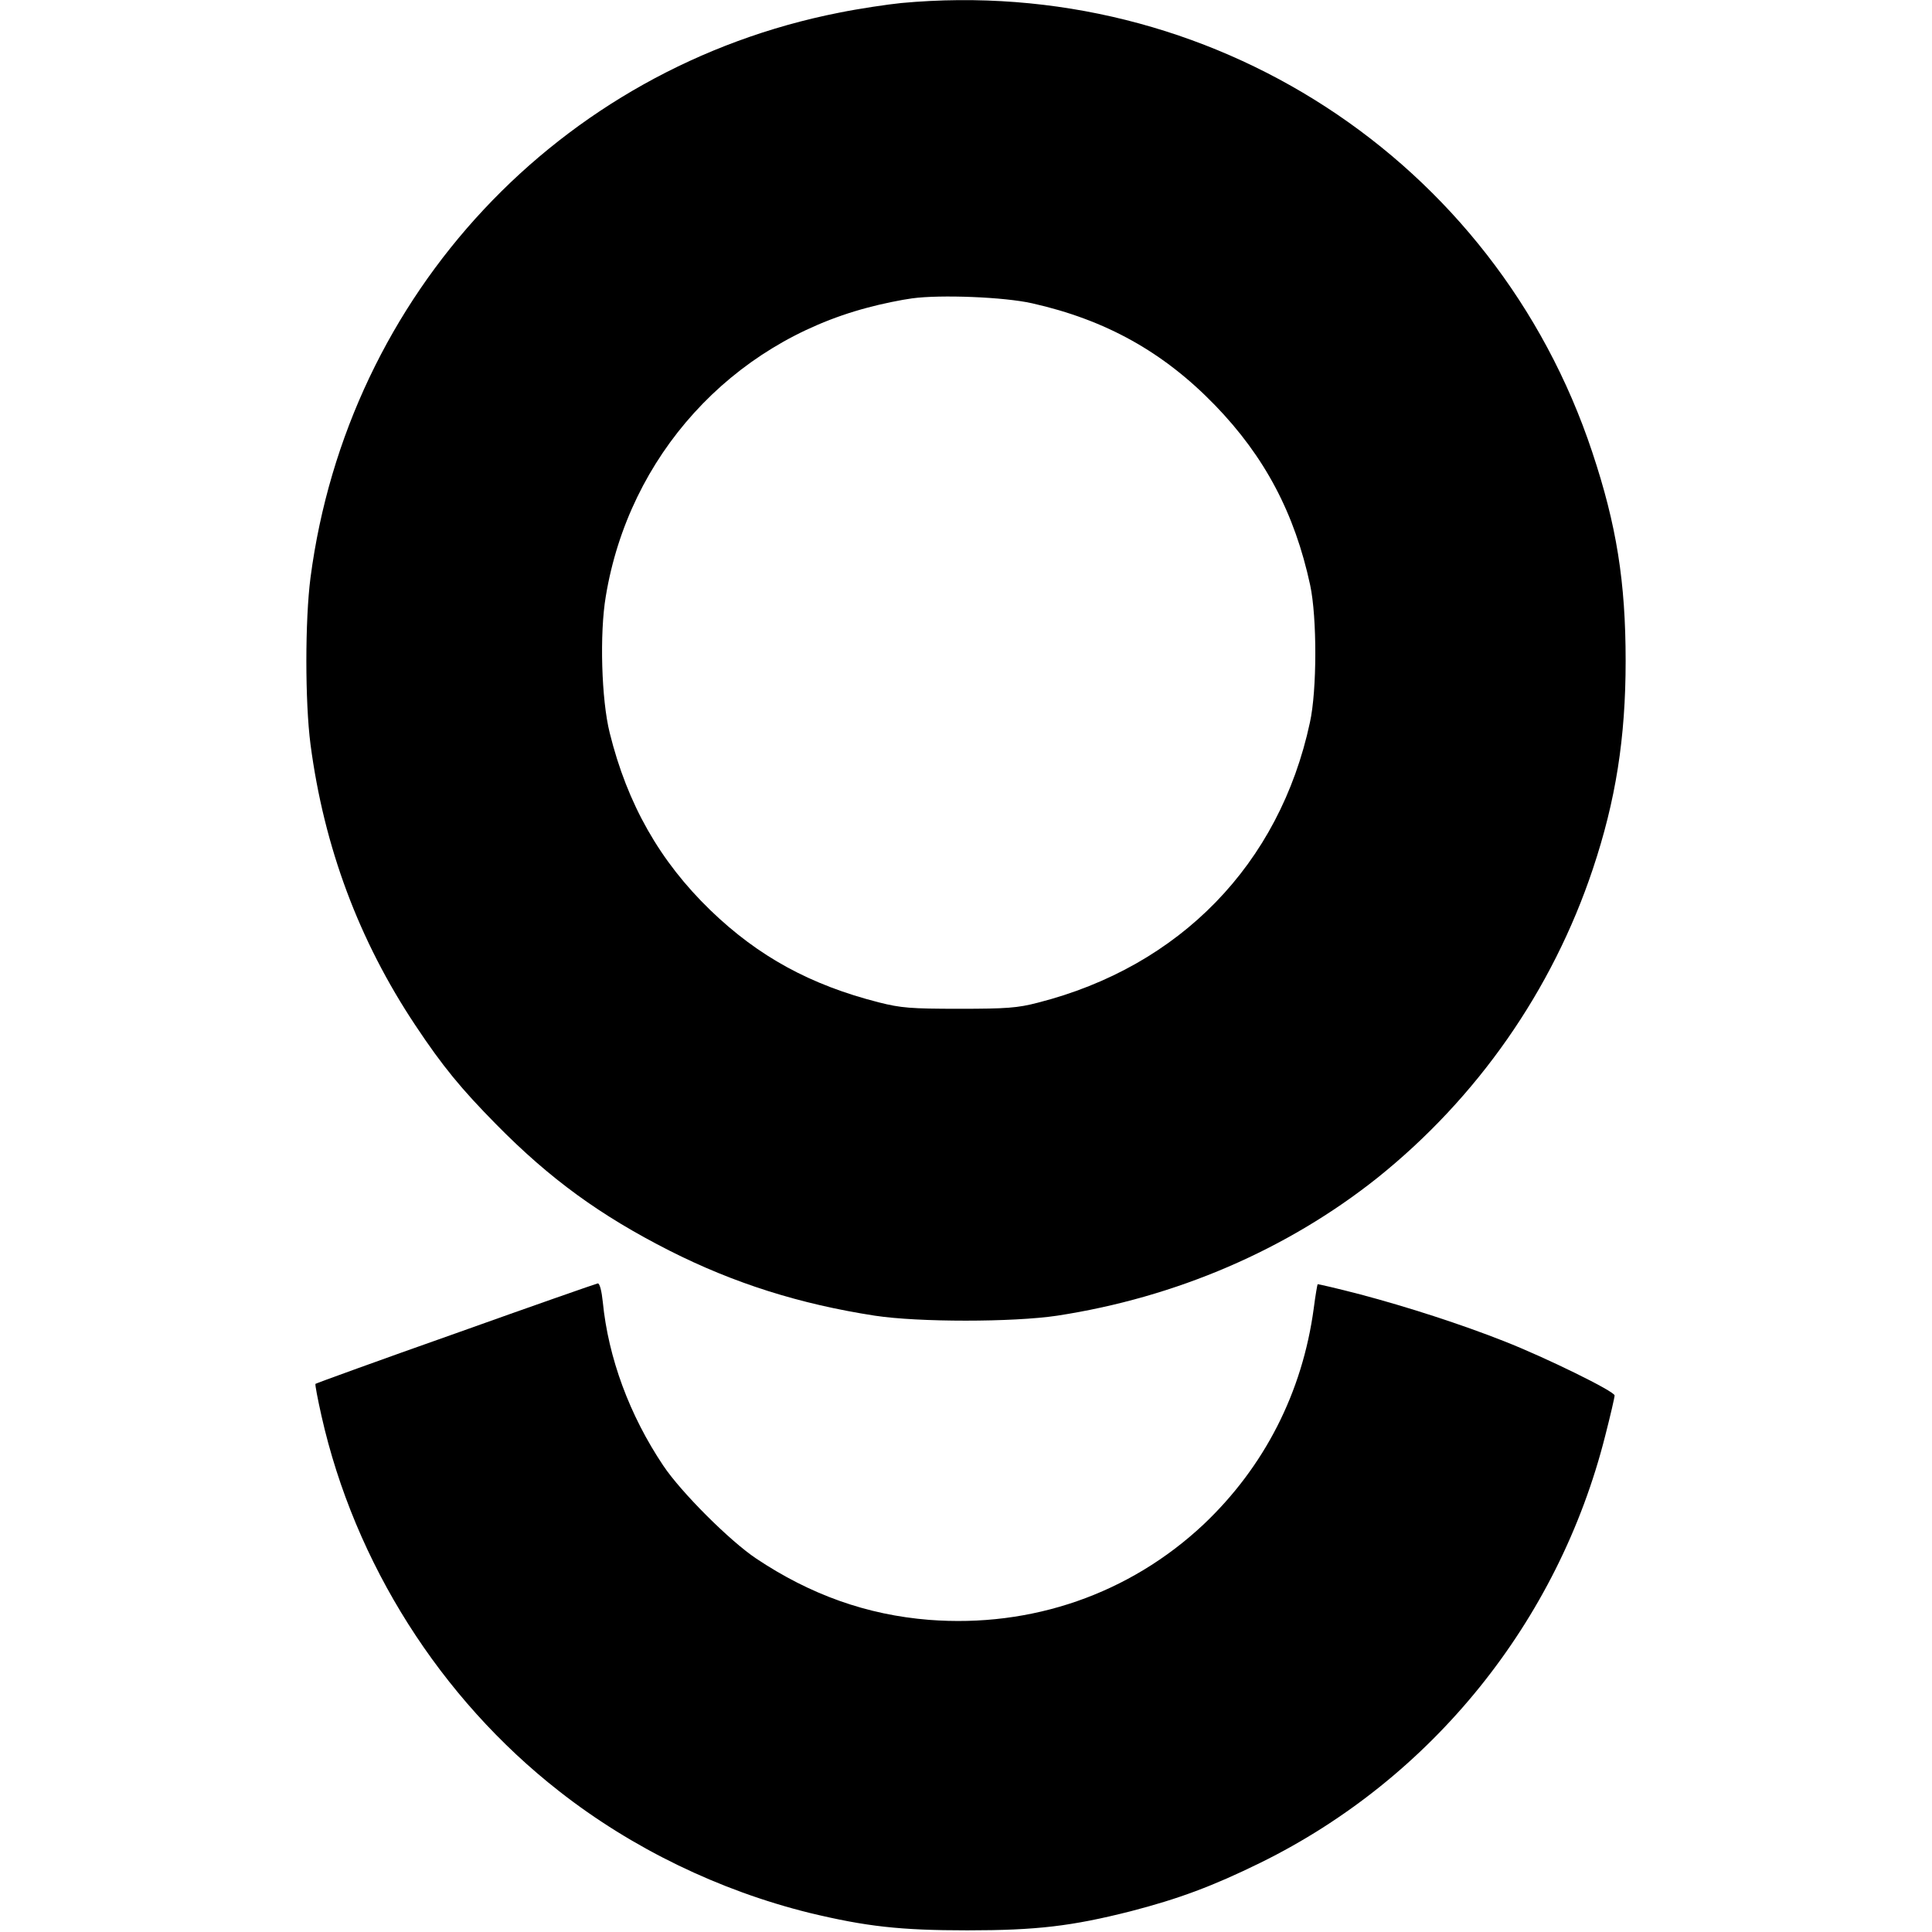
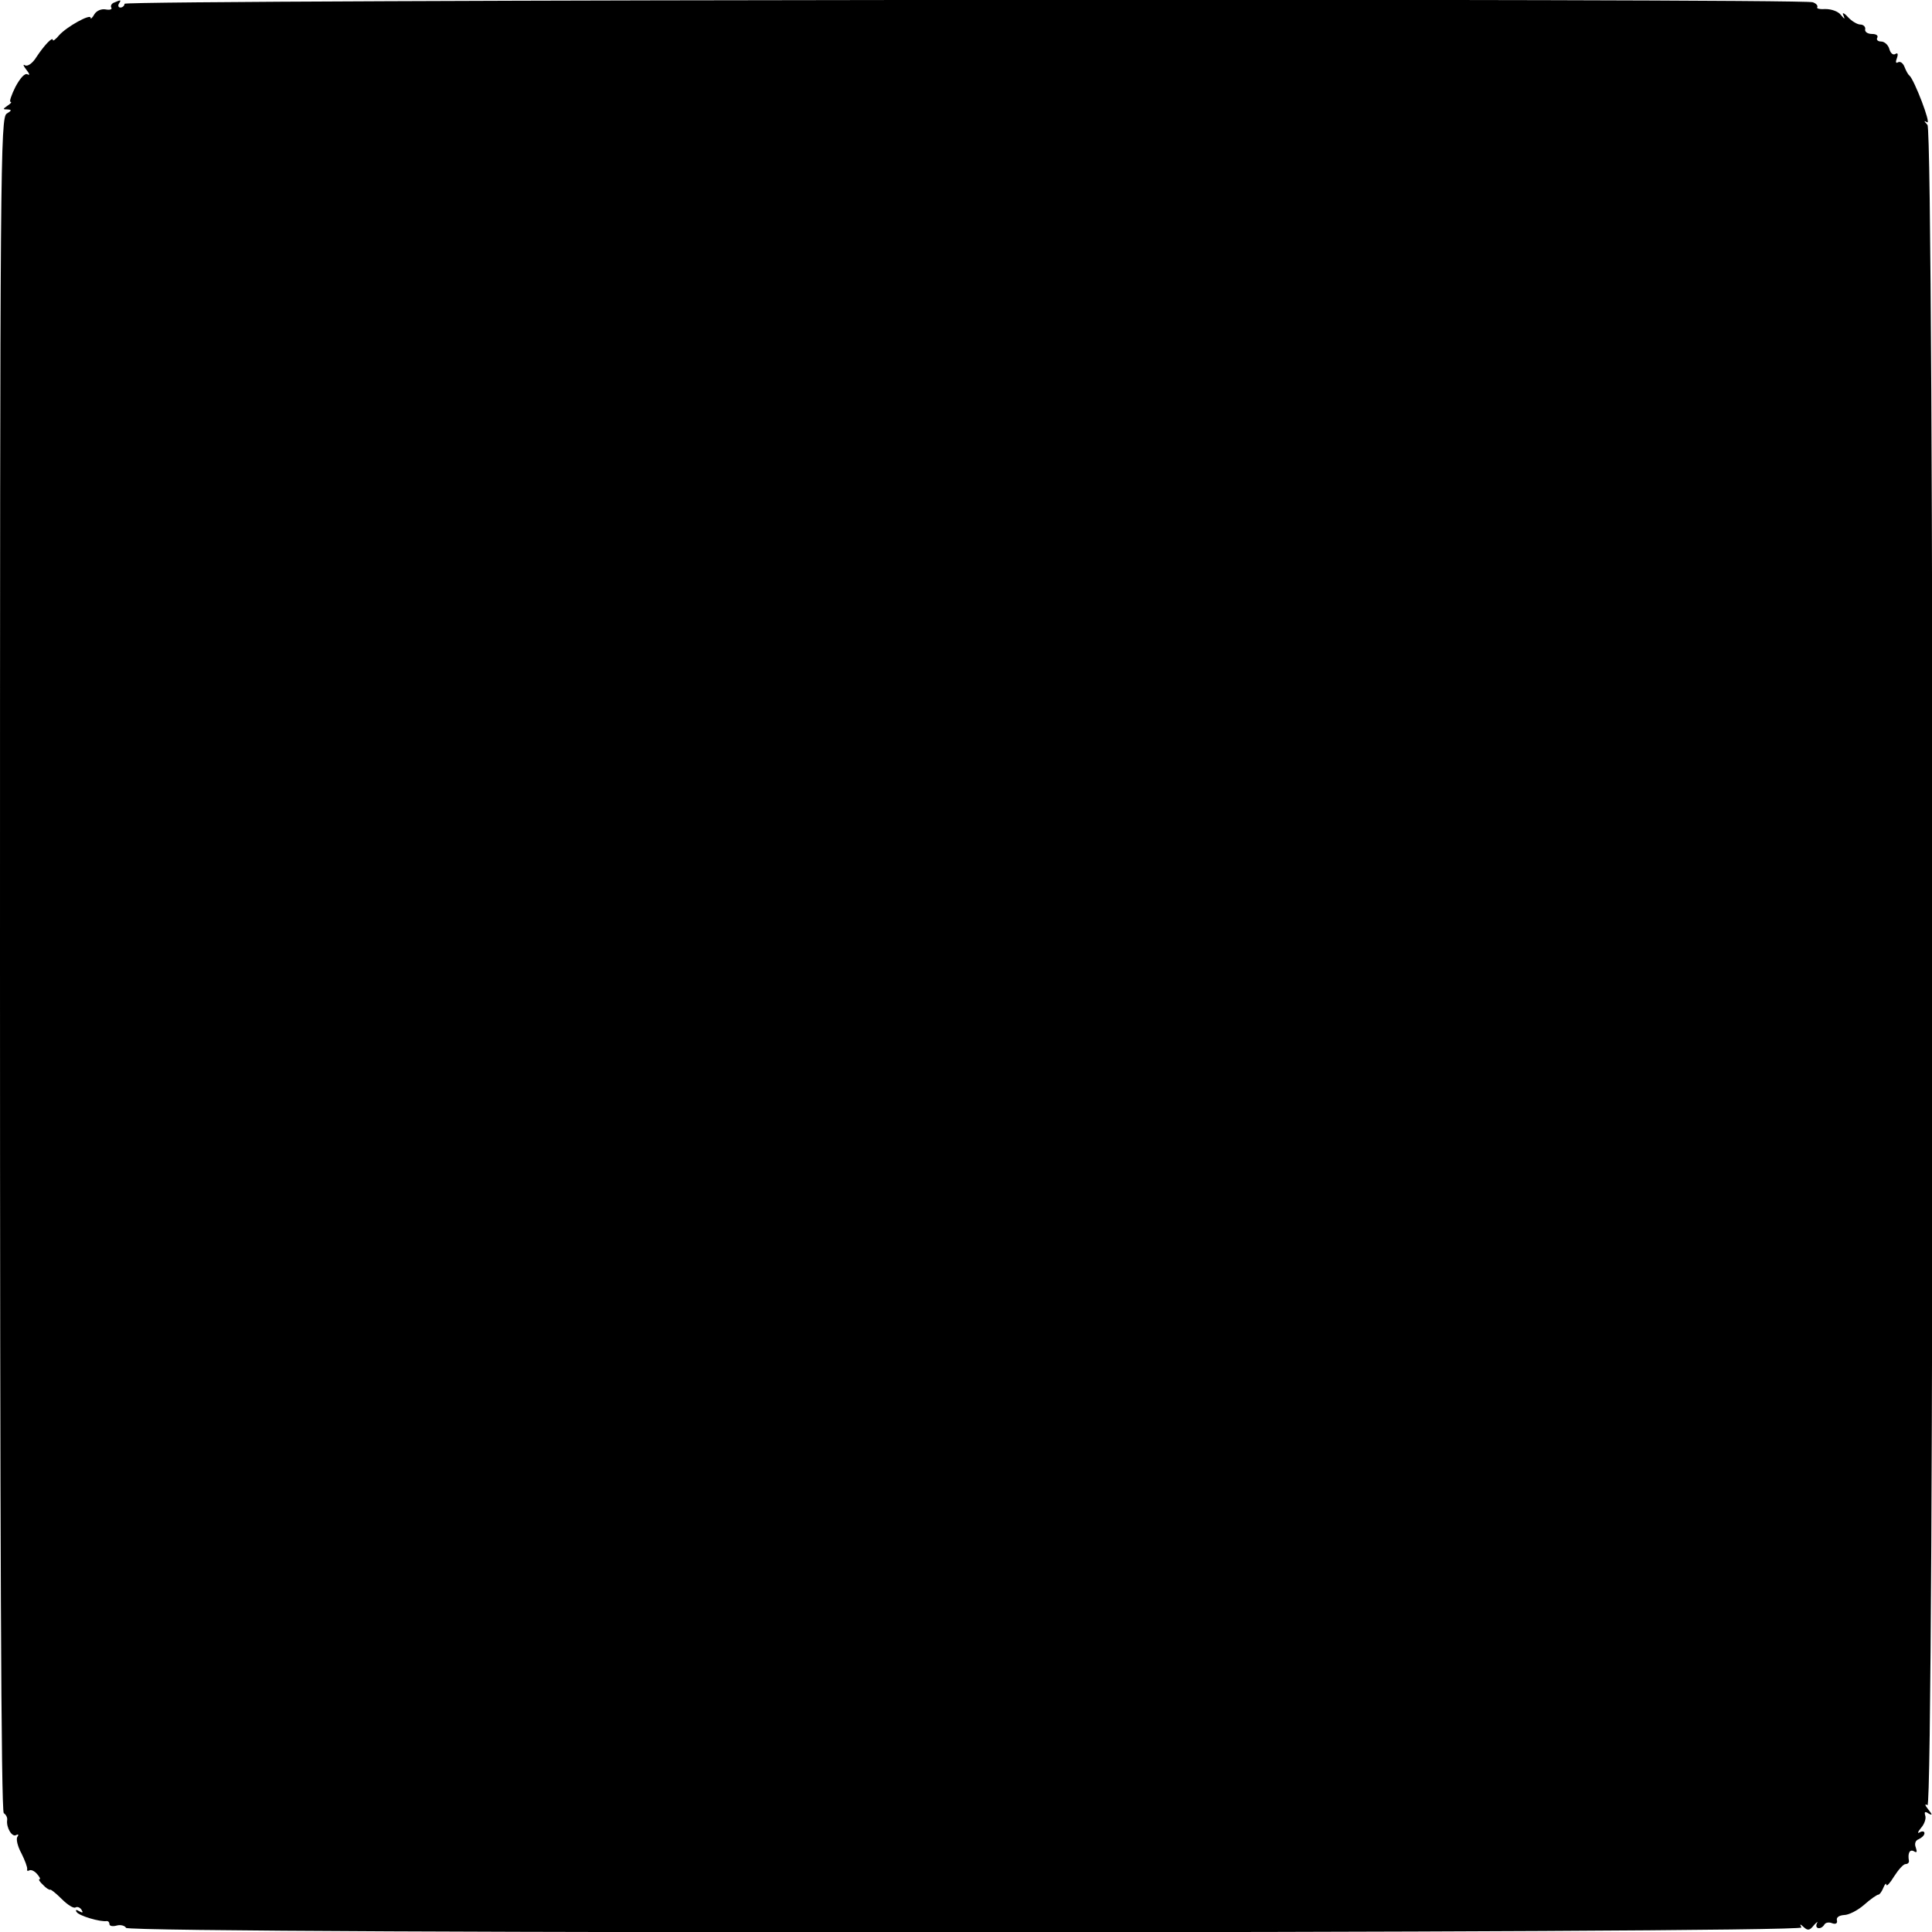
- <svg xmlns="http://www.w3.org/2000/svg" version="1.0" width="700pt" height="700pt" viewBox="0 0 700 700" preserveAspectRatio="xMidYMid meet">
-   <g transform="translate(0,700) scale(0.1,-0.1)" fill="#000000" stroke="none">
-     <path d="M3265 6989 c-49 -5 -151 -20 -225 -35 -1014 -200 -1780 -1019 -1915 -2047 -20 -154 -20 -450 0 -604 49 -372 175 -710 380 -1018 99 -149 166 -230 293 -359 195 -198 377 -330 627 -457 235 -119 473 -194 745 -236 158 -24 499 -24 660 0 431 66 833 239 1160 499 362 290 634 679 781 1119 83 248 119 475 119 754 0 287 -33 493 -121 757 -352 1060 -1385 1731 -2504 1627z m475 -1088 c266 -60 475 -176 662 -369 181 -187 289 -392 345 -652 25 -117 25 -381 -1 -498 -110 -513 -471 -884 -986 -1015 -73 -19 -113 -22 -285 -22 -175 0 -211 3 -290 23 -248 63 -437 166 -611 334 -183 177 -301 384 -365 643 -30 120 -37 360 -14 495 84 508 453 914 947 1045 51 14 125 29 163 34 102 14 334 5 435 -18z" />
-     <path d="M1651 2169 c-278 -98 -506 -181 -508 -183 -2 -2 8 -55 22 -117 120 -532 430 -1022 861 -1359 264 -207 580 -360 908 -441 204 -49 327 -63 571 -63 250 0 378 15 591 69 174 45 298 91 471 176 620 305 1079 873 1249 1547 19 74 34 139 34 146 0 15 -249 137 -399 196 -157 62 -352 125 -522 170 -84 22 -154 38 -155 37 -1 -1 -8 -40 -14 -87 -41 -305 -179 -575 -400 -784 -268 -251 -622 -374 -994 -345 -225 18 -430 91 -626 222 -96 64 -273 241 -337 337 -122 182 -199 390 -219 593 -4 39 -11 67 -18 67 -6 -1 -238 -82 -515 -181z" />
+ <svg xmlns="http://www.w3.org/2000/svg" version="1.0" width="512pt" height="512pt" viewBox="0 0 512 512" preserveAspectRatio="xMidYMid meet">
+   <g transform="translate(0,512) scale(0.1,-0.1)" fill="#000000" stroke="none">
+     <path d="M302 5113 c-6 -2 -10 -9 -7 -13 3 -5 -4 -7 -15 -5 -11 2 -24 -3 -30 -13 -5 -9 -10 -14 -10 -9 0 11 -62 -23 -83 -46 -9 -11 -17 -17 -17 -13 0 10 -23 -14 -44 -46 -10 -16 -23 -25 -30 -21 -6 4 -4 -2 4 -12 8 -10 10 -16 3 -12 -7 4 -19 -9 -32 -33 -11 -22 -17 -40 -13 -40 4 0 0 -5 -8 -10 -13 -9 -13 -10 0 -10 12 -1 11 -3 -2 -11 -17 -9 -18 -133 -18 -2254 0 -1517 3 -2246 10 -2250 6 -4 10 -12 9 -18 -3 -20 13 -47 24 -40 6 3 7 1 3 -5 -4 -6 1 -26 11 -44 9 -18 16 -37 15 -41 -1 -5 1 -6 5 -4 5 3 14 -1 21 -9 7 -8 10 -14 7 -14 -4 0 0 -7 9 -15 8 -9 17 -14 19 -13 1 2 15 -9 31 -25 15 -15 31 -25 36 -22 5 3 12 0 16 -6 5 -8 3 -9 -6 -4 -8 5 -11 4 -7 -2 6 -10 63 -27 80 -24 4 0 7 -3 7 -8 0 -5 8 -7 19 -4 10 3 22 0 25 -6 11 -17 4450 -15 4440 1 -5 10 -4 10 6 1 11 -10 16 -9 27 5 8 9 12 11 8 5 -7 -15 11 -18 20 -3 3 5 12 7 21 3 9 -3 14 0 12 8 -2 8 6 13 19 14 12 0 36 12 53 27 17 15 34 27 38 27 3 0 9 8 13 18 4 10 8 14 8 8 1 -5 10 5 21 23 11 17 24 32 30 32 5 0 9 3 9 8 -4 21 2 32 13 26 8 -5 9 -2 5 10 -4 10 -1 19 8 22 8 4 15 10 15 16 0 5 -6 6 -13 2 -6 -4 -5 1 4 12 9 10 14 25 11 33 -3 10 0 11 9 5 11 -6 10 -3 -1 11 -9 11 -10 16 -2 11 18 -11 18 4434 0 4453 -10 11 -10 12 -1 7 12 -7 -34 113 -47 124 -4 3 -9 13 -13 23 -4 10 -11 15 -17 12 -6 -4 -7 1 -3 11 4 11 2 15 -4 11 -6 -4 -13 2 -16 13 -3 11 -13 20 -22 20 -9 0 -13 5 -10 10 3 6 -3 10 -14 10 -12 0 -20 6 -18 13 1 6 -5 12 -13 12 -8 0 -23 9 -33 20 -10 11 -16 13 -12 5 5 -12 4 -12 -7 1 -7 9 -25 15 -40 15 -14 -1 -25 1 -22 5 2 4 -3 10 -12 13 -28 11 -4474 7 -4474 -4 0 -5 -5 -10 -11 -10 -5 0 -7 5 -4 10 7 11 6 11 -13 3z" />
  </g>
</svg>
